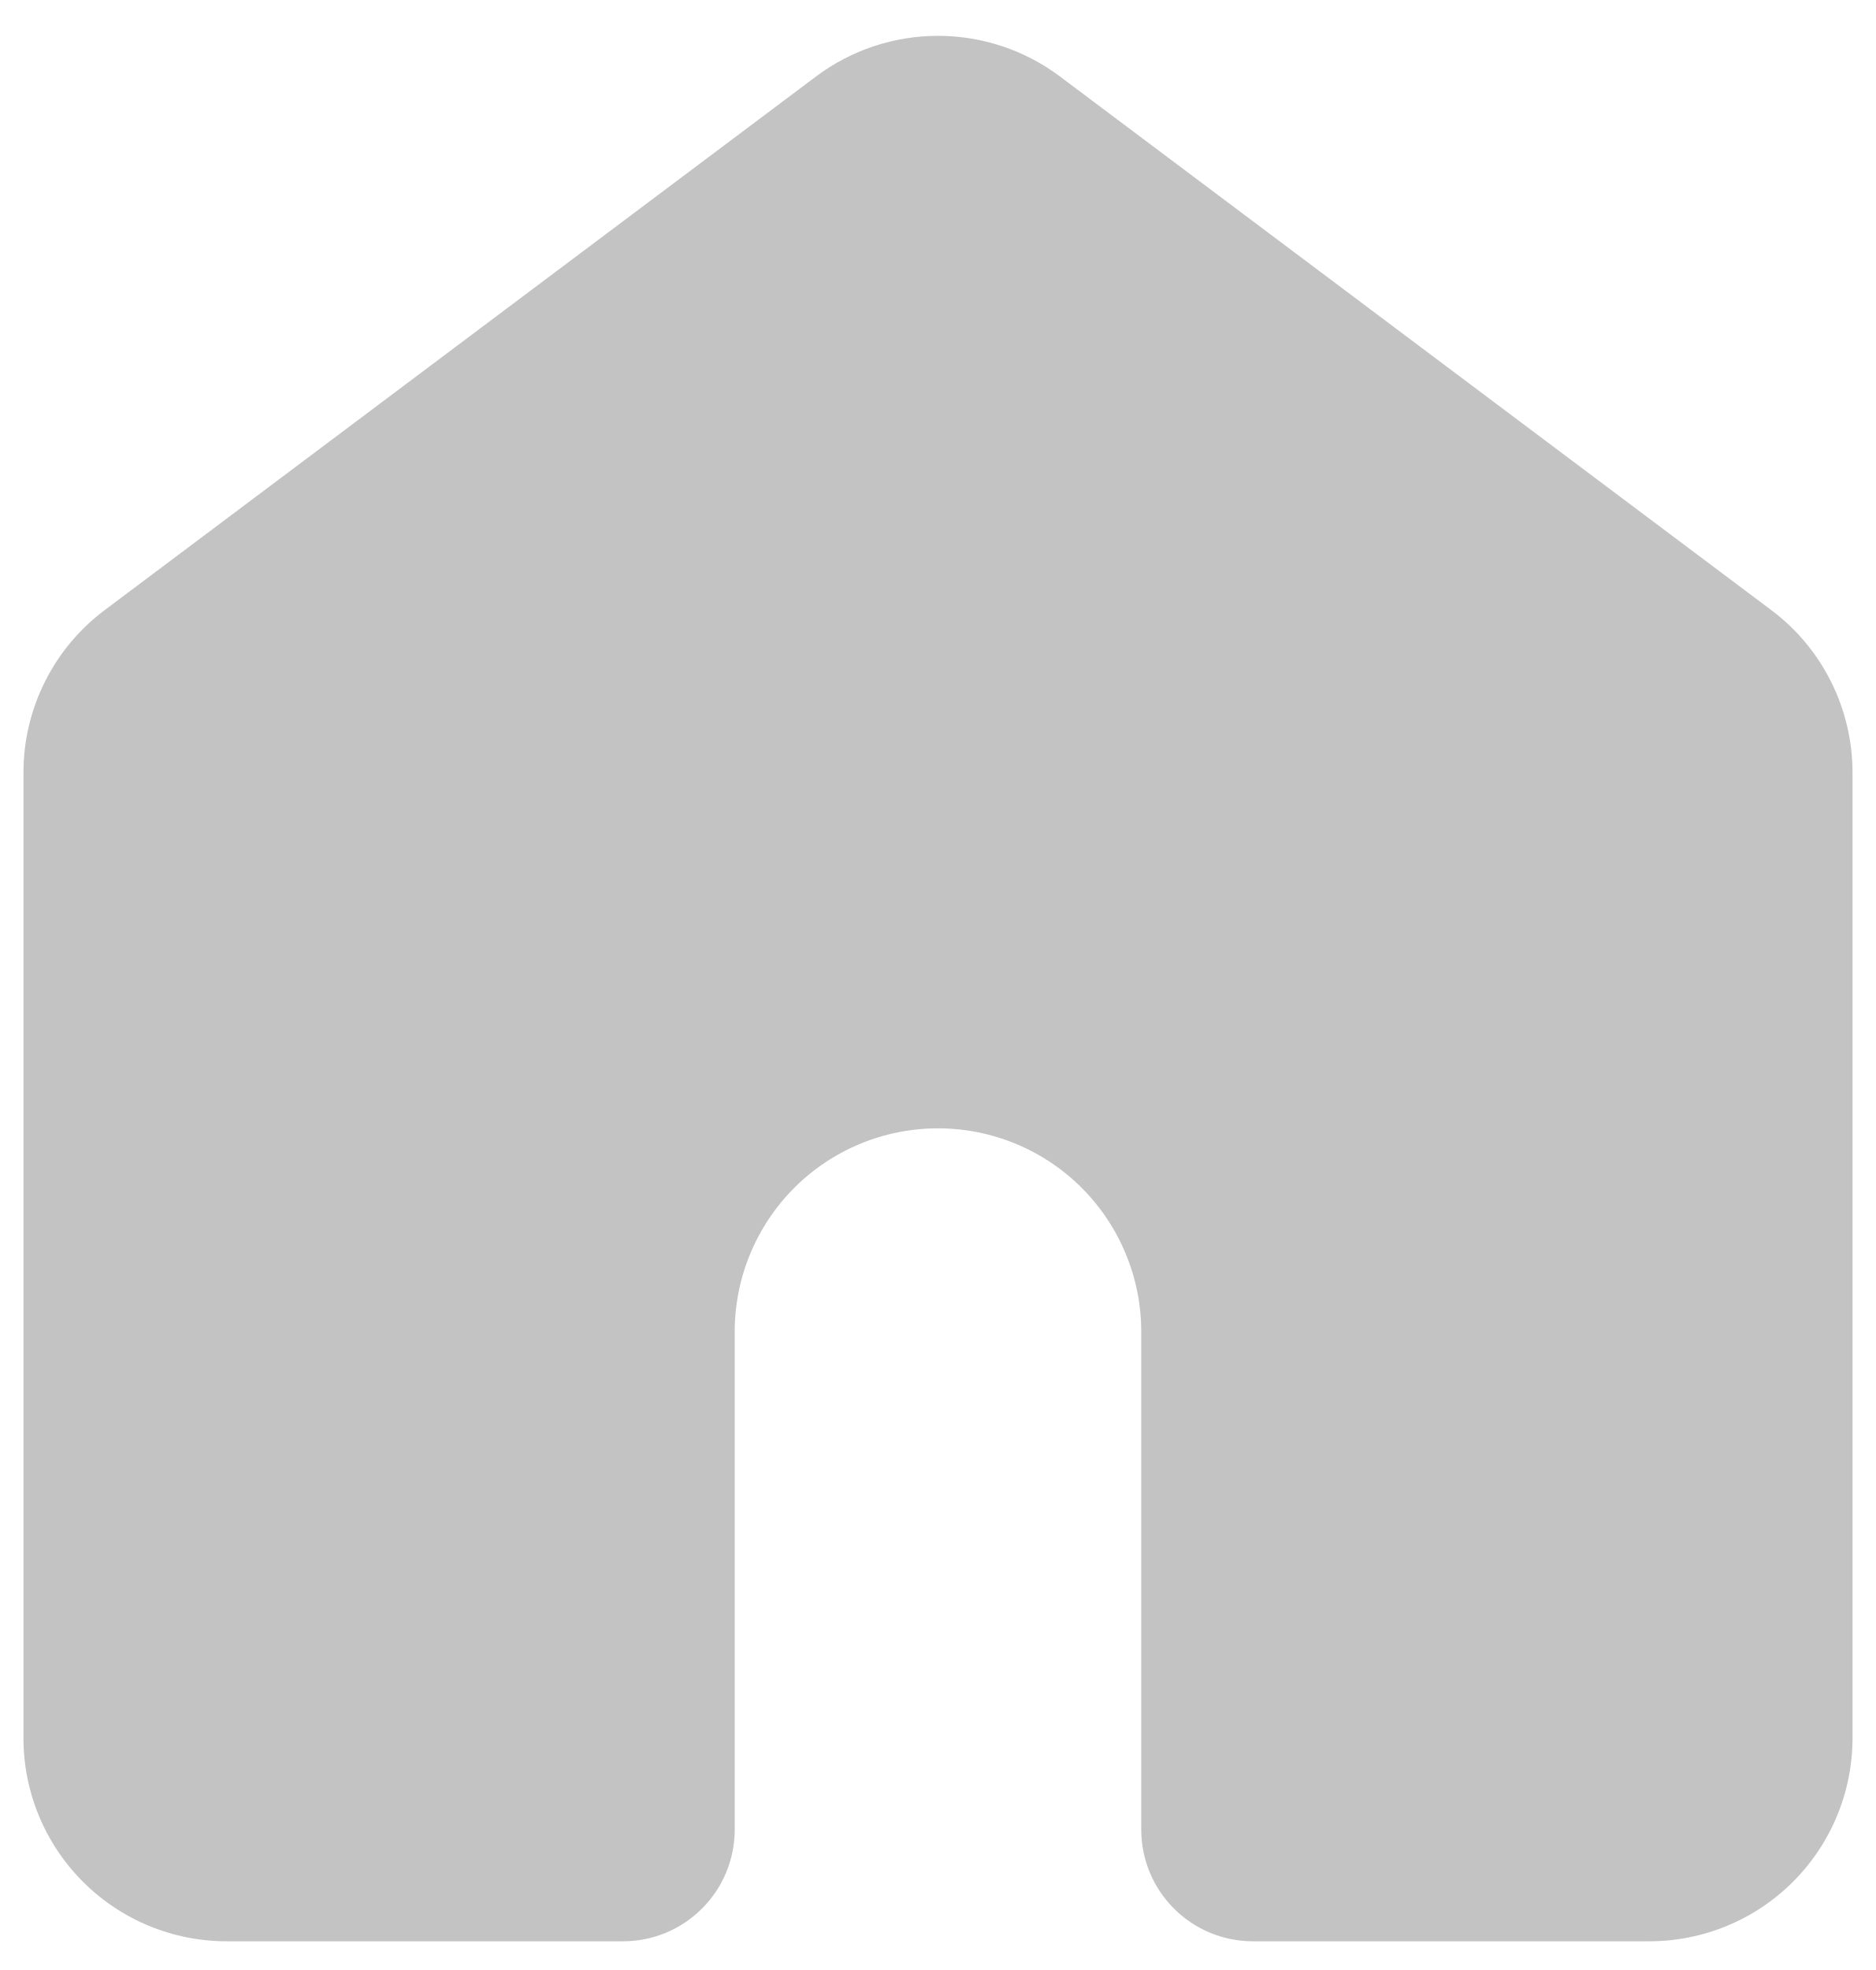
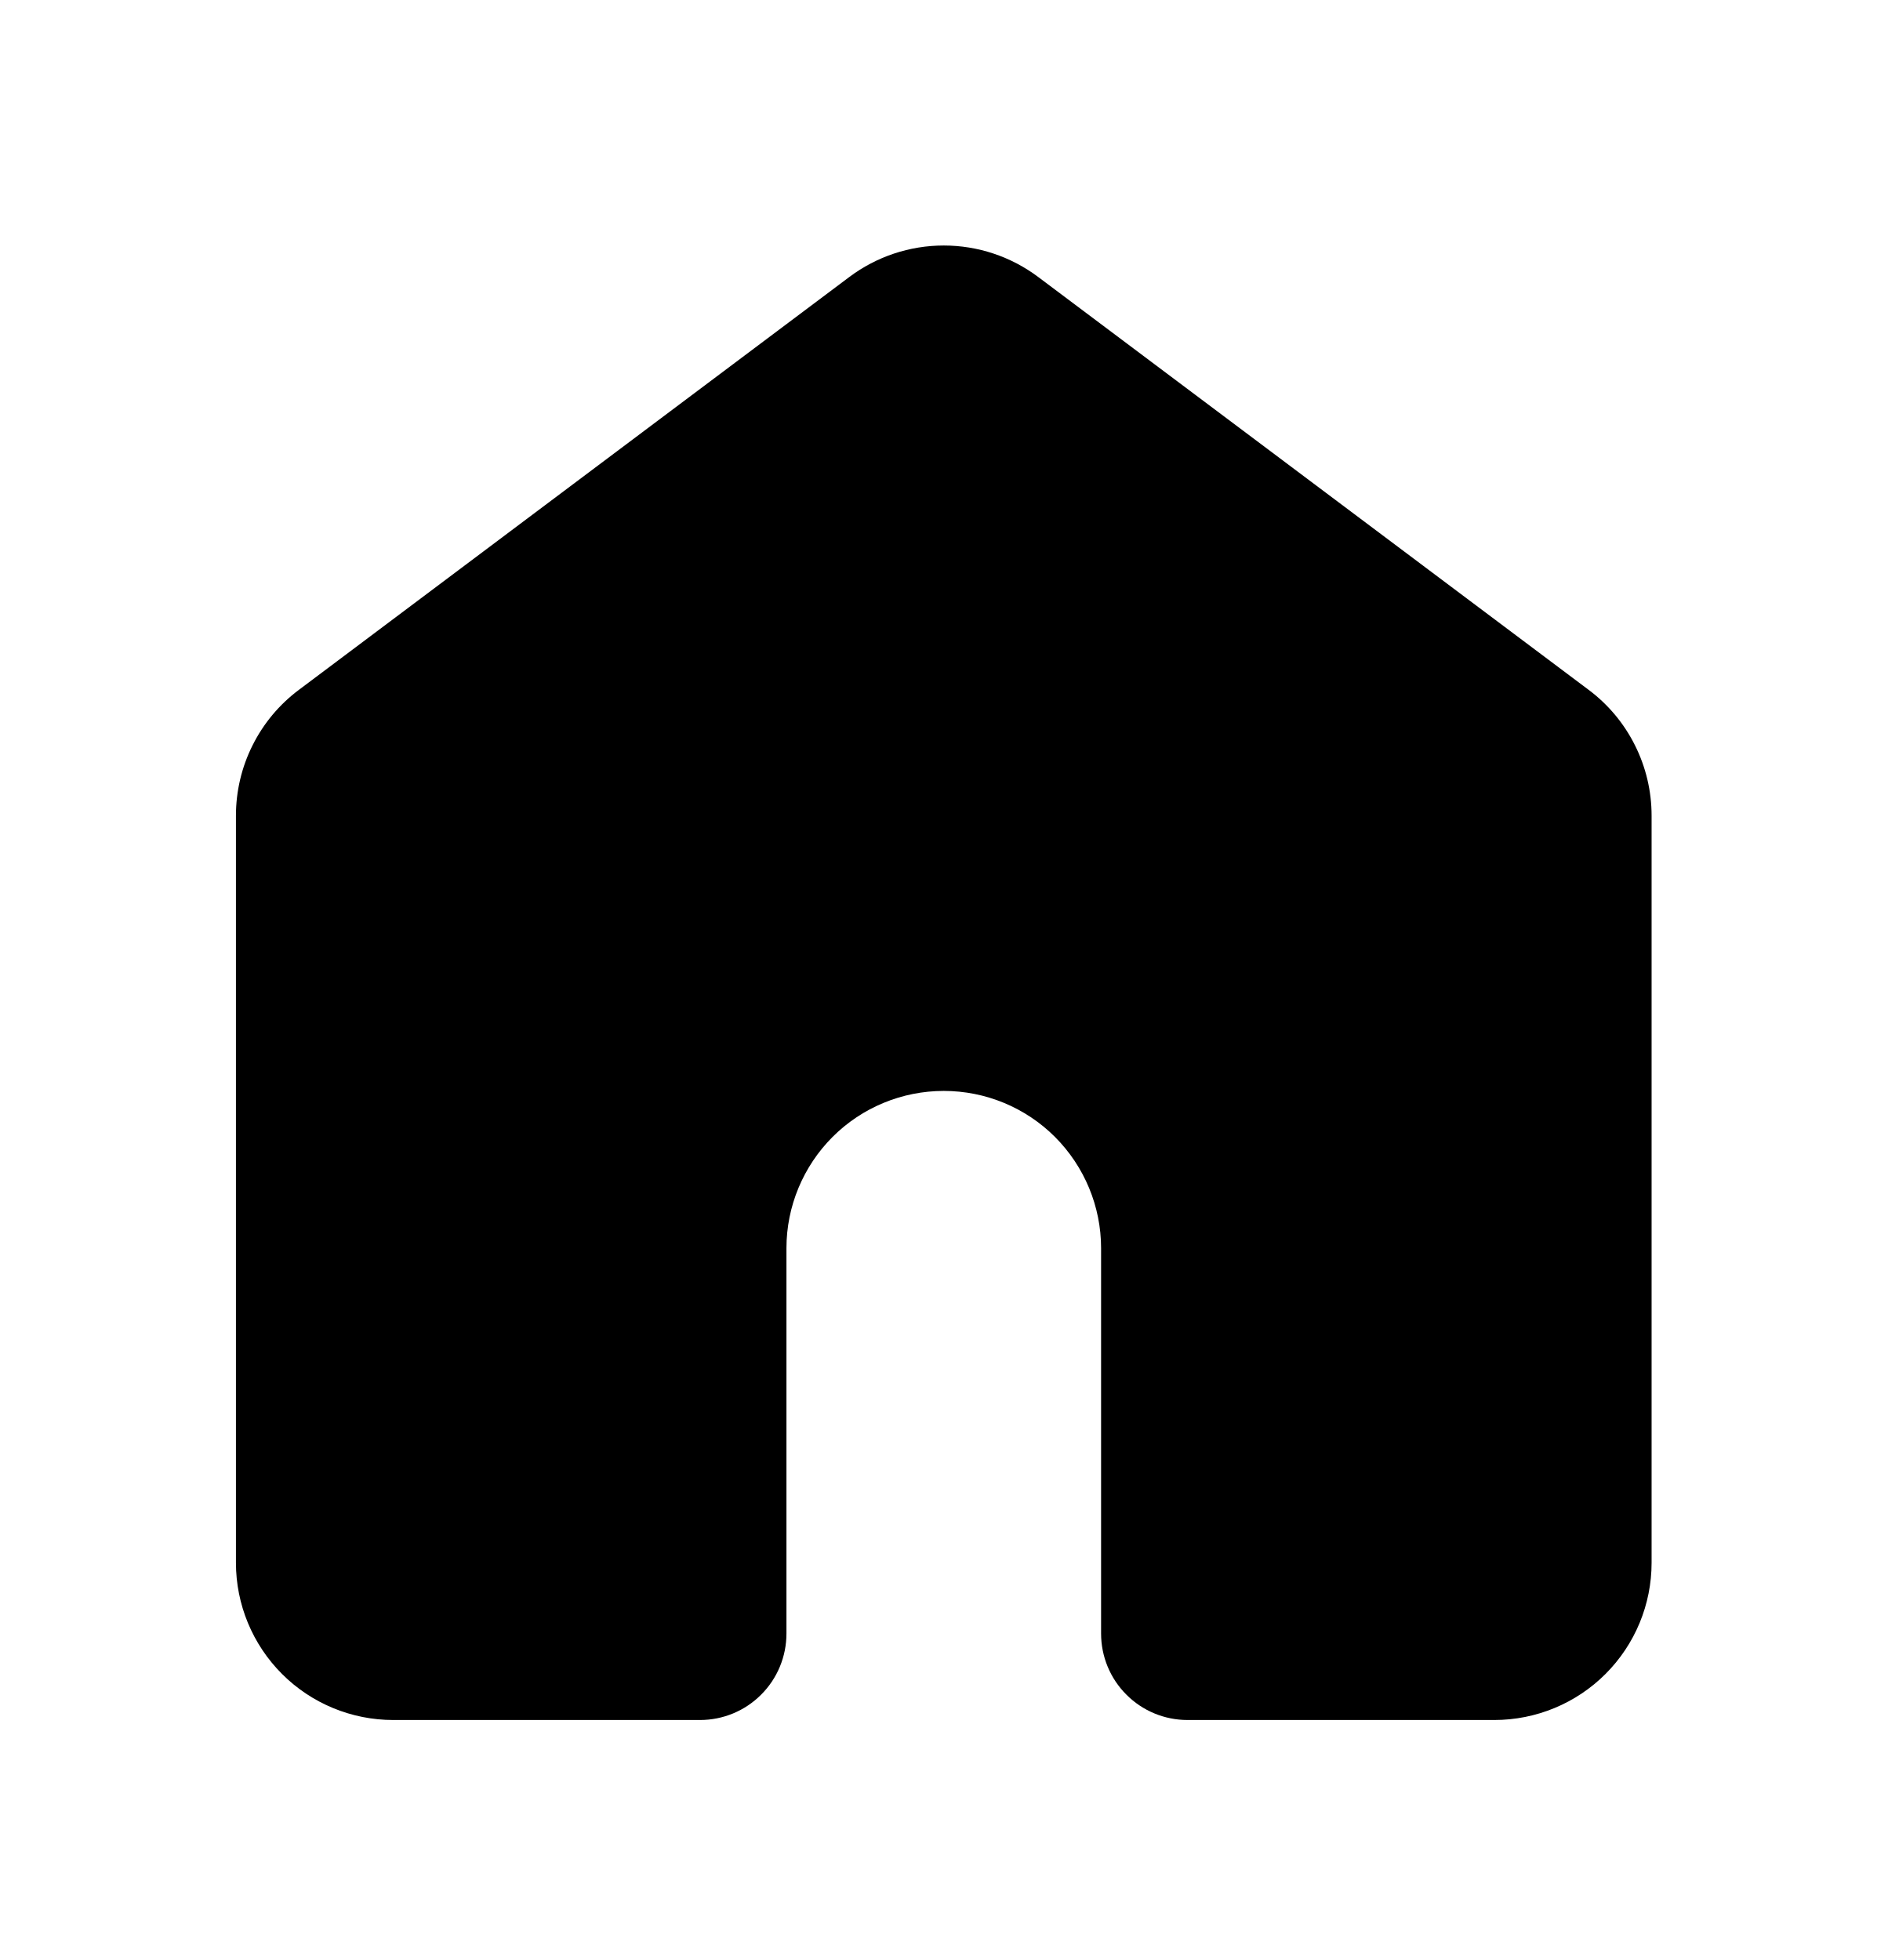
- <svg xmlns="http://www.w3.org/2000/svg" width="20" height="21" viewBox="0 0 20 21" fill="none">
-   <path d="M11.3 0.815C10.925 0.534 10.469 0.382 10 0.382C9.531 0.382 9.075 0.534 8.7 0.815L1.117 6.503C0.848 6.704 0.629 6.966 0.479 7.267C0.328 7.568 0.25 7.9 0.25 8.236V18.528C0.25 19.102 0.478 19.653 0.885 20.06C1.291 20.466 1.842 20.694 2.417 20.694H6.642C6.958 20.694 7.261 20.569 7.484 20.345C7.708 20.122 7.833 19.819 7.833 19.503V14.194C7.833 13.62 8.062 13.069 8.468 12.662C8.874 12.256 9.425 12.028 10 12.028C10.575 12.028 11.126 12.256 11.532 12.662C11.938 13.069 12.167 13.62 12.167 14.194V19.503C12.167 19.819 12.292 20.122 12.516 20.345C12.739 20.569 13.042 20.694 13.358 20.694H17.583C18.158 20.694 18.709 20.466 19.115 20.06C19.522 19.653 19.75 19.102 19.75 18.528V8.236C19.75 7.9 19.672 7.568 19.521 7.267C19.371 6.966 19.152 6.704 18.883 6.503L11.3 0.815Z" fill="#C3C3C3" />
+ <svg xmlns="http://www.w3.org/2000/svg" width="26" height="27" viewBox="0 0 26 27" fill="none">
+   <path d="M14.3 3.815C13.925 3.534 13.469 3.382 13 3.382C12.531 3.382 12.075 3.534 11.7 3.815L4.117 9.503C3.848 9.704 3.629 9.966 3.479 10.267C3.328 10.568 3.25 10.9 3.25 11.236V21.528C3.25 22.102 3.478 22.653 3.885 23.06C4.291 23.466 4.842 23.694 5.417 23.694H9.642C9.958 23.694 10.261 23.569 10.484 23.345C10.708 23.122 10.833 22.819 10.833 22.503V17.194C10.833 16.62 11.062 16.069 11.468 15.662C11.874 15.256 12.425 15.028 13 15.028C13.575 15.028 14.126 15.256 14.532 15.662C14.938 16.069 15.167 16.62 15.167 17.194V22.503C15.167 22.819 15.292 23.122 15.516 23.345C15.739 23.569 16.042 23.694 16.358 23.694H20.583C21.158 23.694 21.709 23.466 22.115 23.06C22.522 22.653 22.75 22.102 22.75 21.528V11.236C22.75 10.9 22.672 10.568 22.521 10.267C22.371 9.966 22.152 9.704 21.883 9.503L14.3 3.815Z" fill="black" />
</svg>
